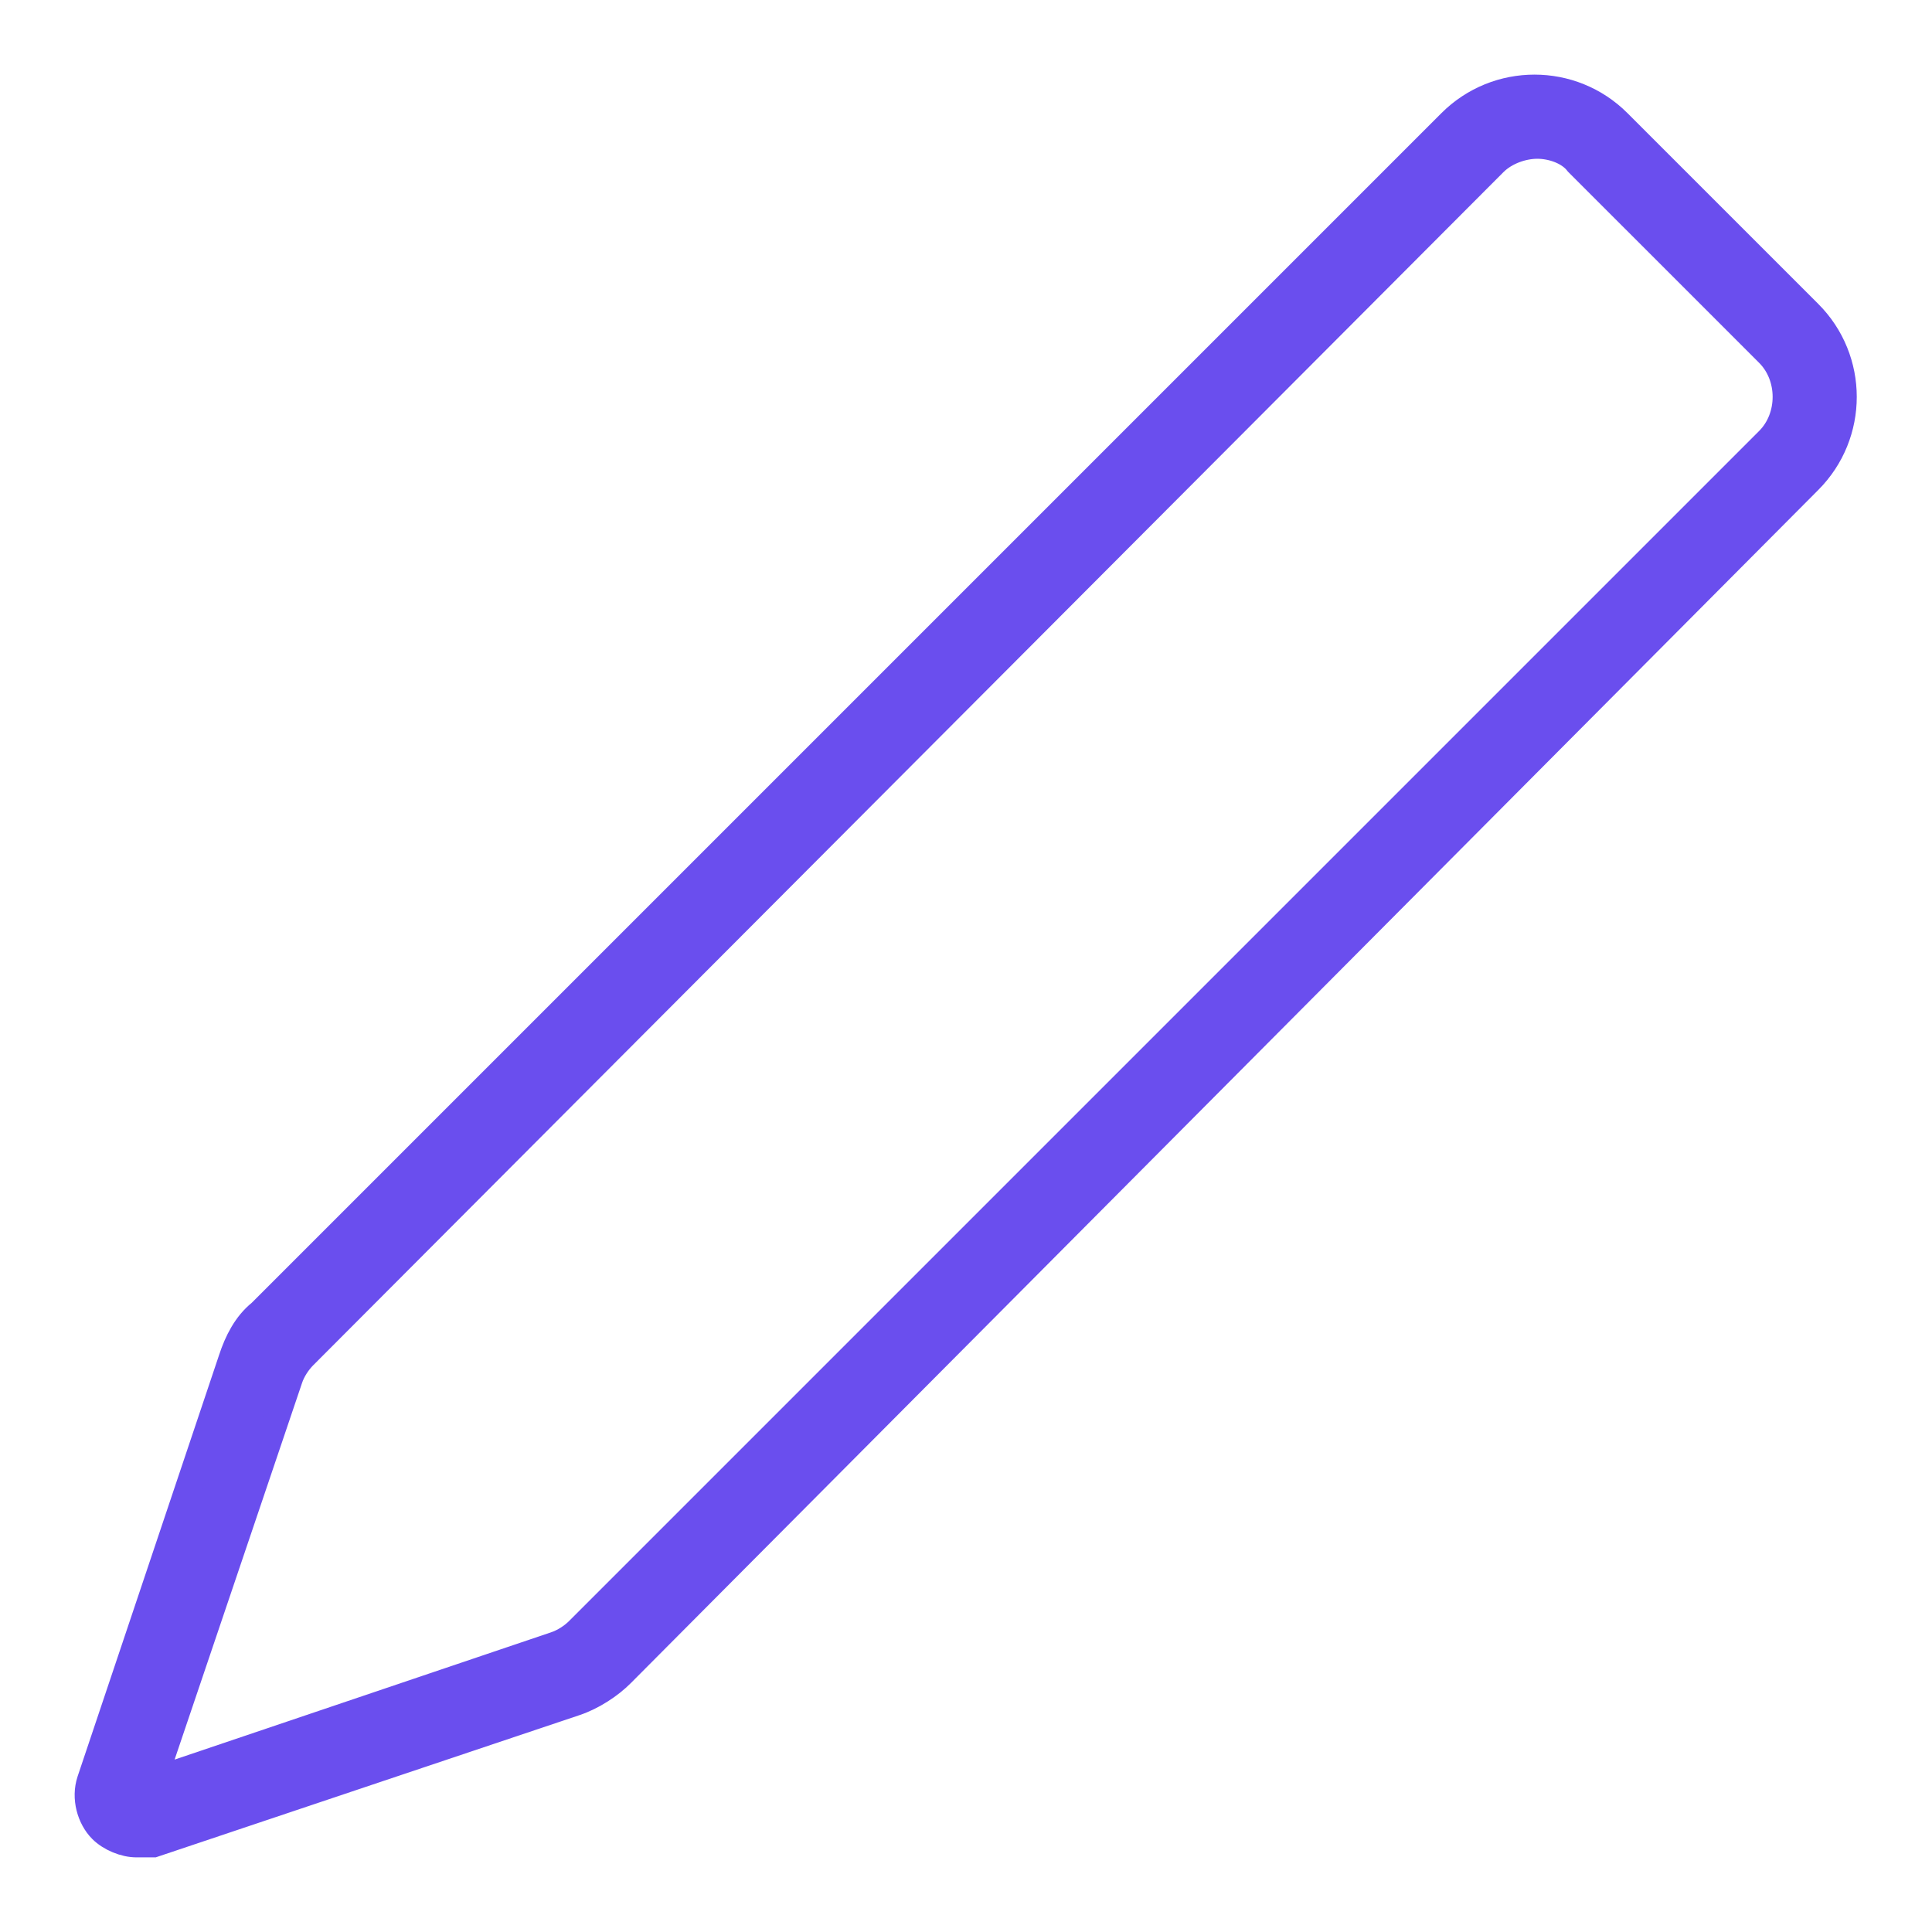
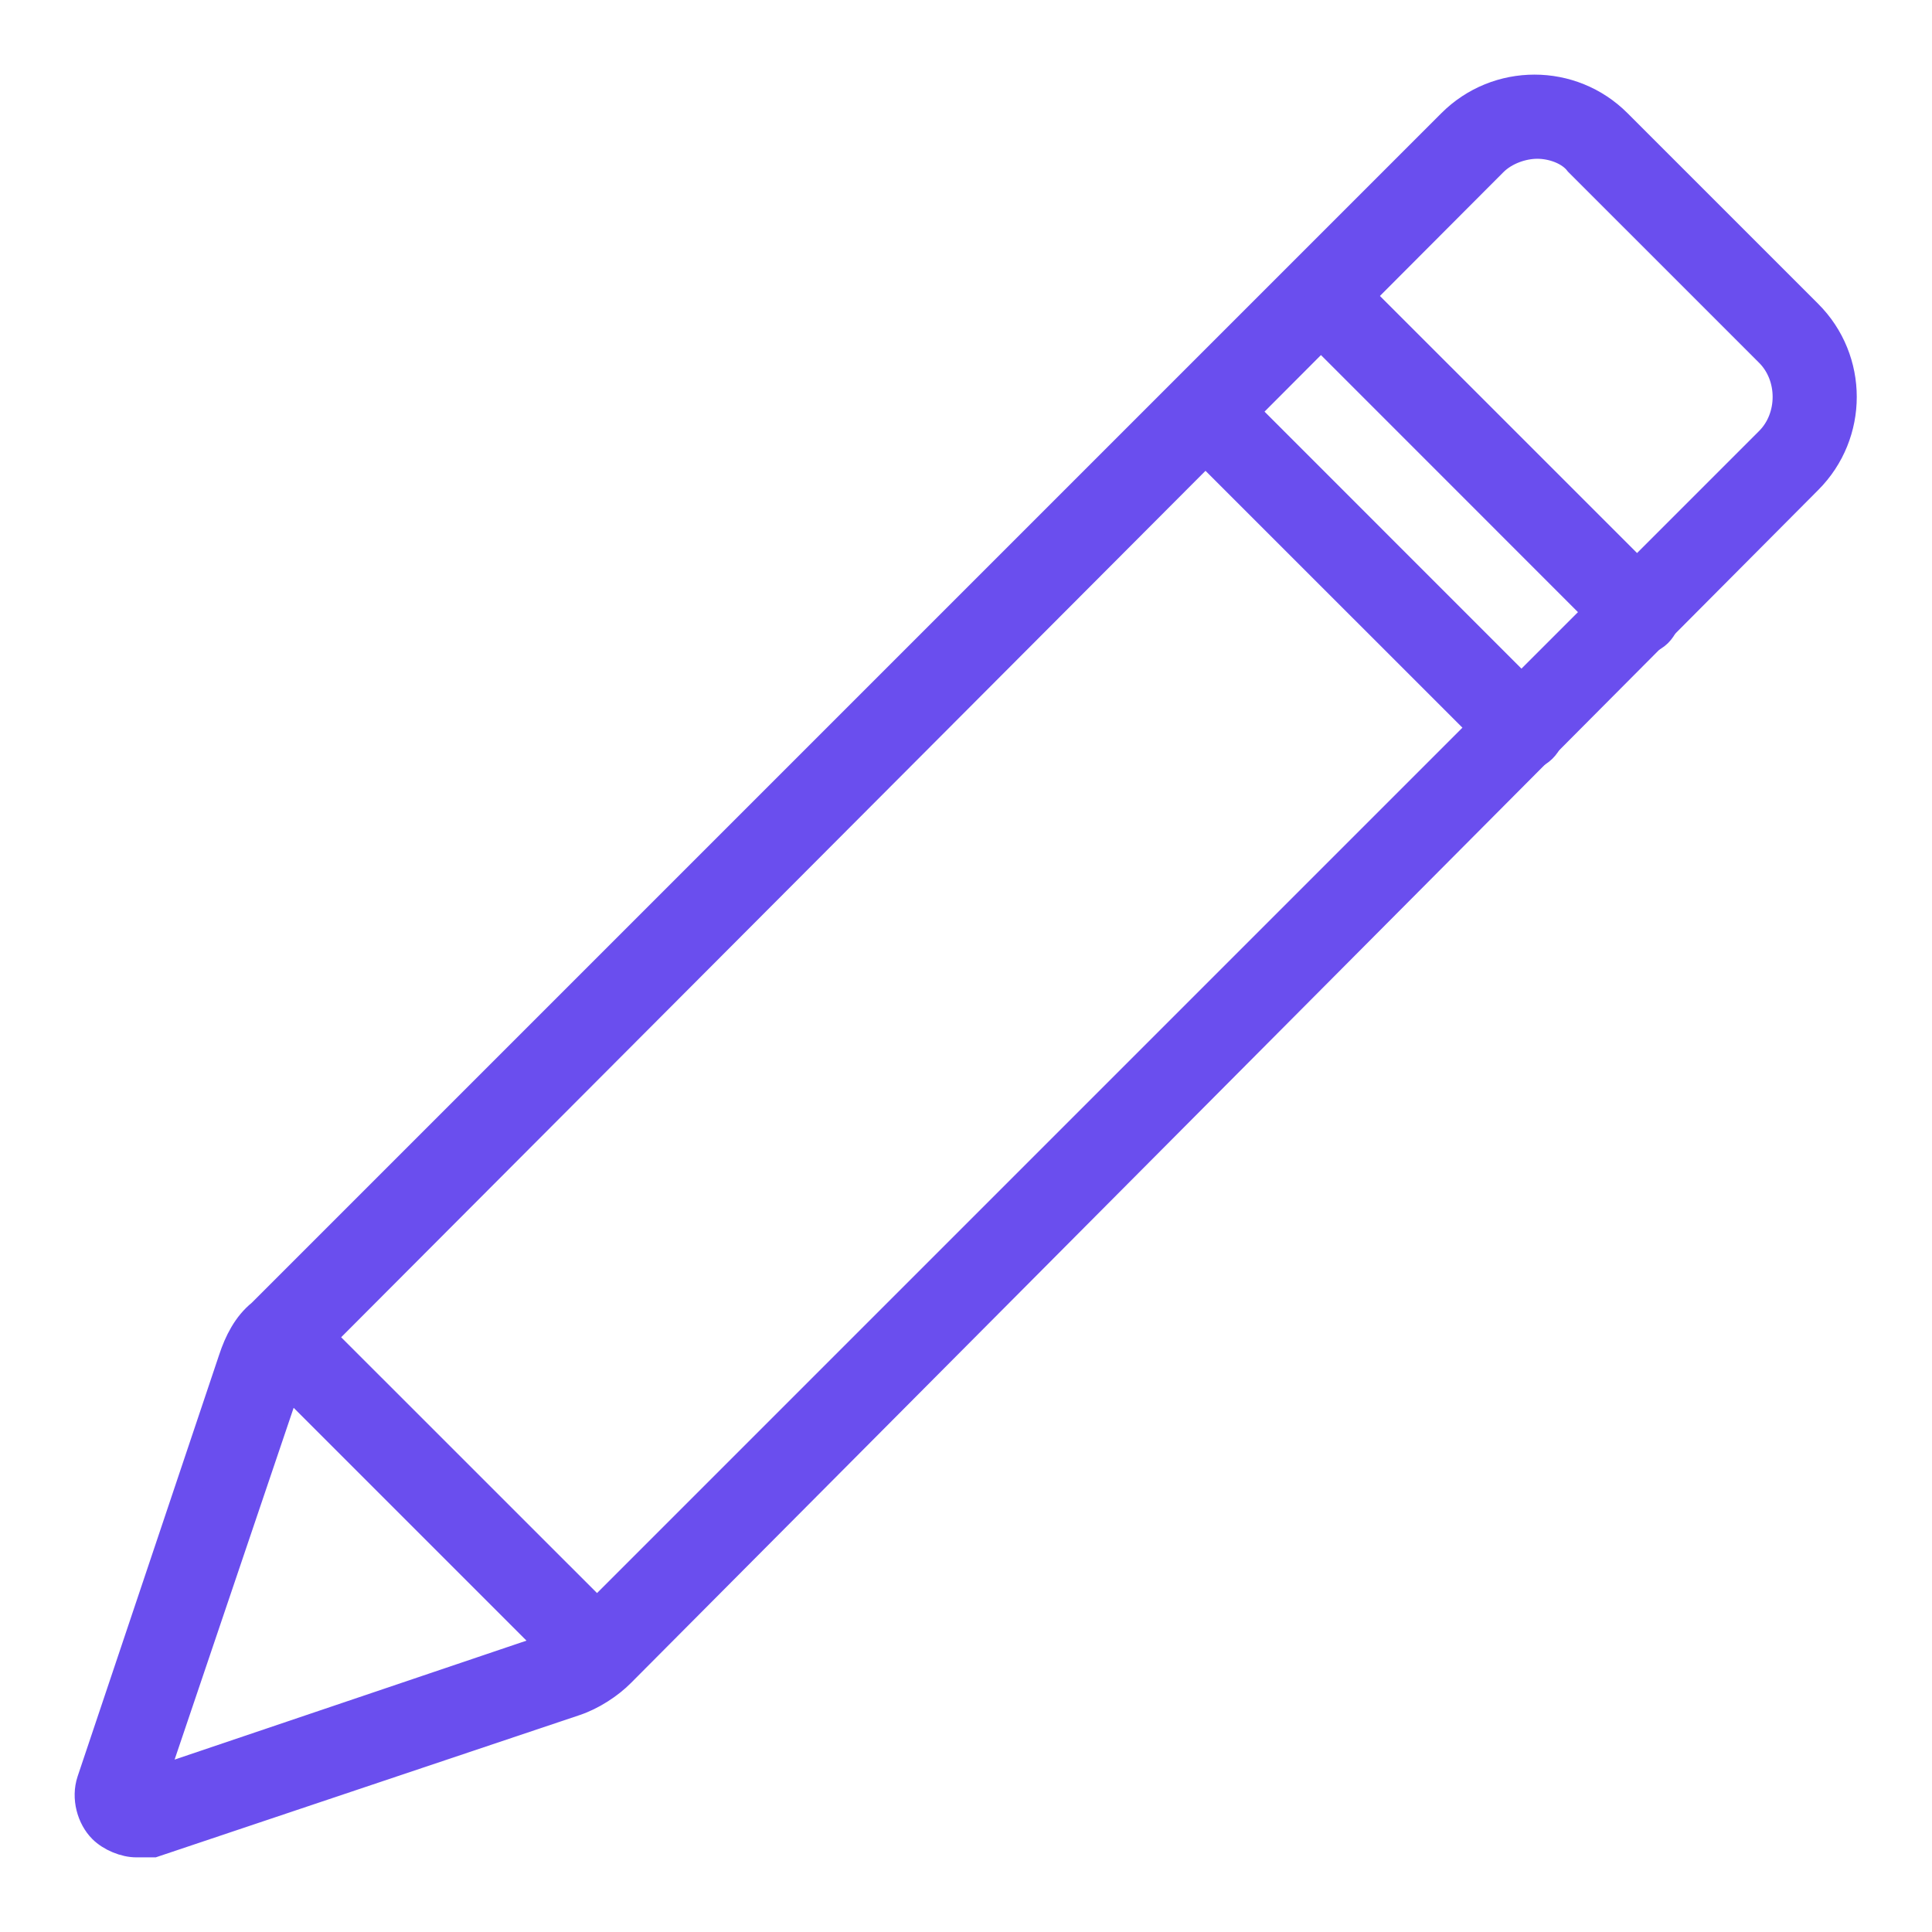
<svg xmlns="http://www.w3.org/2000/svg" width="22" height="22" viewBox="0 0 22 22" fill="none">
  <path d="M1.552 21C1.421 21 1.256 20.934 1.157 20.835C1.026 20.704 0.96 20.474 1.026 20.276L2.638 15.474C2.703 15.276 2.802 15.079 2.967 14.947L16.519 1.395C17.046 0.868 17.901 0.868 18.427 1.395L20.598 3.566C21.125 4.092 21.125 4.947 20.598 5.474L7.078 19.059C6.947 19.191 6.749 19.322 6.552 19.388L1.749 21C1.684 21 1.618 21 1.552 21ZM17.506 1.658C17.342 1.658 17.144 1.724 17.013 1.855L3.46 15.441C3.394 15.507 3.328 15.605 3.296 15.704L1.749 20.276L6.322 18.73C6.421 18.697 6.519 18.632 6.585 18.566L20.138 5.013C20.401 4.75 20.401 4.289 20.138 4.026L17.967 1.855C17.868 1.724 17.671 1.658 17.506 1.658Z" fill="#6A4EEE" stroke="#6A4EEE" stroke-width="0.3" />
+   <path d="M17.342 8.632C17.243 8.632 17.177 8.599 17.112 8.533L13.493 4.915C13.362 4.783 13.362 4.586 13.493 4.454C13.625 4.323 13.822 4.323 13.954 4.454L17.572 8.073C17.704 8.204 17.704 8.402 17.572 8.533C17.506 8.599 17.408 8.632 17.342 8.632Z" fill="#6A4EEE" stroke="#6A4EEE" stroke-width="0.3" />
+   <path d="M18.658 7.315C18.559 7.315 18.493 7.282 18.427 7.217L14.809 3.598C14.677 3.467 14.677 3.269 14.809 3.138C14.941 3.006 15.138 3.006 15.269 3.138L18.888 6.756C19.019 6.888 19.019 7.085 18.888 7.217C18.822 7.282 18.723 7.315 18.658 7.315Z" fill="#6A4EEE" stroke="#6A4EEE" stroke-width="0.3" />
+   <path d="M6.816 19.159C6.717 19.159 6.651 19.126 6.585 19.06L2.967 15.442C2.835 15.31 2.835 15.113 2.967 14.982C3.098 14.85 3.296 14.85 3.427 14.982L7.046 18.6C7.177 18.732 7.177 18.929 7.046 19.06C6.98 19.126 6.881 19.159 6.816 19.159Z" fill="#6A4EEE" stroke="#6A4EEE" stroke-width="0.3" />
</svg>
